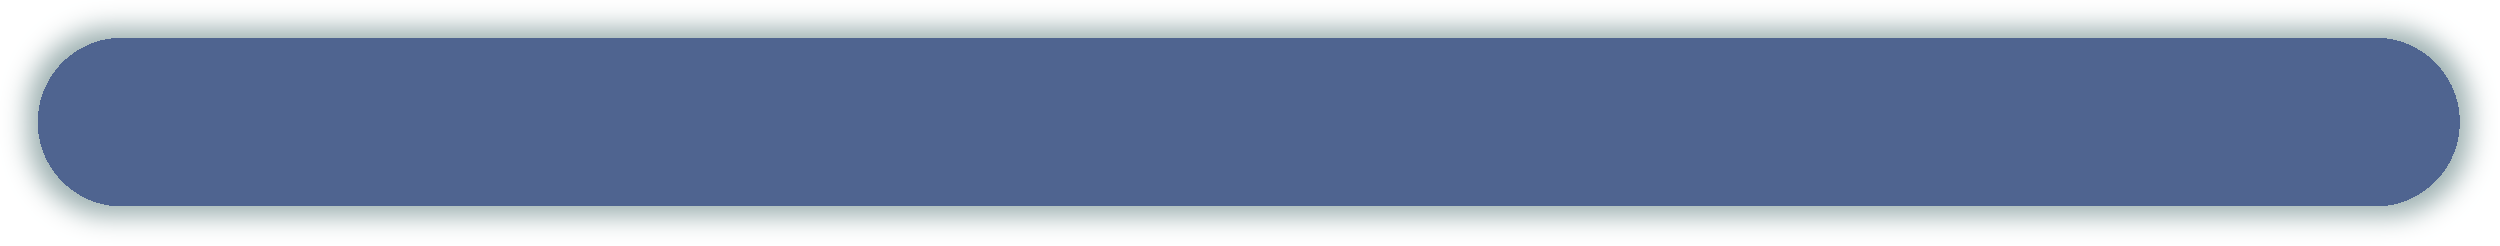
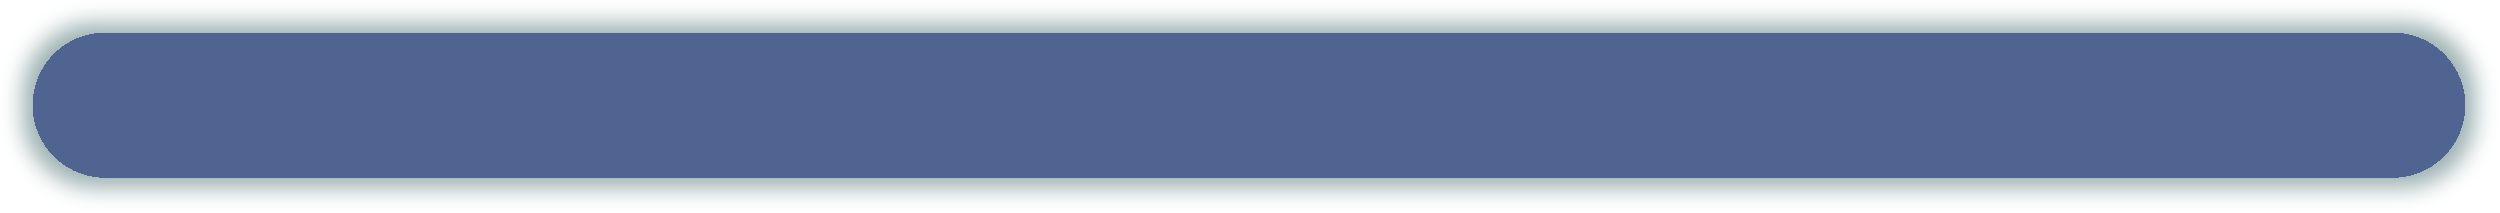
- <svg xmlns="http://www.w3.org/2000/svg" width="610" height="60" viewBox="0 0 610 60" fill="none">
+ <svg xmlns="http://www.w3.org/2000/svg" width="706" height="60" viewBox="0 0 706 60" fill="none">
  <g filter="url(#filter0_d_118_106)">
-     <rect x="9.2" y="9.2" width="591" height="41.181" rx="20.59" fill="#122F6A" fill-opacity="0.74" shape-rendering="crispEdges" />
+     <rect x="9.2" y="9.2" width="687" height="41" rx="20.5" fill="#122F6A" fill-opacity="0.74" shape-rendering="crispEdges" />
  </g>
  <defs>
-     <filter id="filter0_d_118_106" x="0" y="-4.86374e-05" width="609.4" height="59.581" filterUnits="userSpaceOnUse" color-interpolation-filters="sRGB">
+     <filter id="filter0_d_118_106" x="0" y="-4.86374e-05" width="705.4" height="59.4" filterUnits="userSpaceOnUse" color-interpolation-filters="sRGB">
      <feFlood flood-opacity="0" result="BackgroundImageFix" />
      <feColorMatrix in="SourceAlpha" type="matrix" values="0 0 0 0 0 0 0 0 0 0 0 0 0 0 0 0 0 0 127 0" result="hardAlpha" />
      <feMorphology radius="3" operator="dilate" in="SourceAlpha" result="effect1_dropShadow_118_106" />
      <feOffset />
      <feGaussianBlur stdDeviation="3.1" />
      <feComposite in2="hardAlpha" operator="out" />
      <feColorMatrix type="matrix" values="0 0 0 0 0.478 0 0 0 0 0.581 0 0 0 0 0.583 0 0 0 1 0" />
      <feBlend mode="normal" in2="BackgroundImageFix" result="effect1_dropShadow_118_106" />
      <feBlend mode="normal" in="SourceGraphic" in2="effect1_dropShadow_118_106" result="shape" />
    </filter>
  </defs>
</svg>
